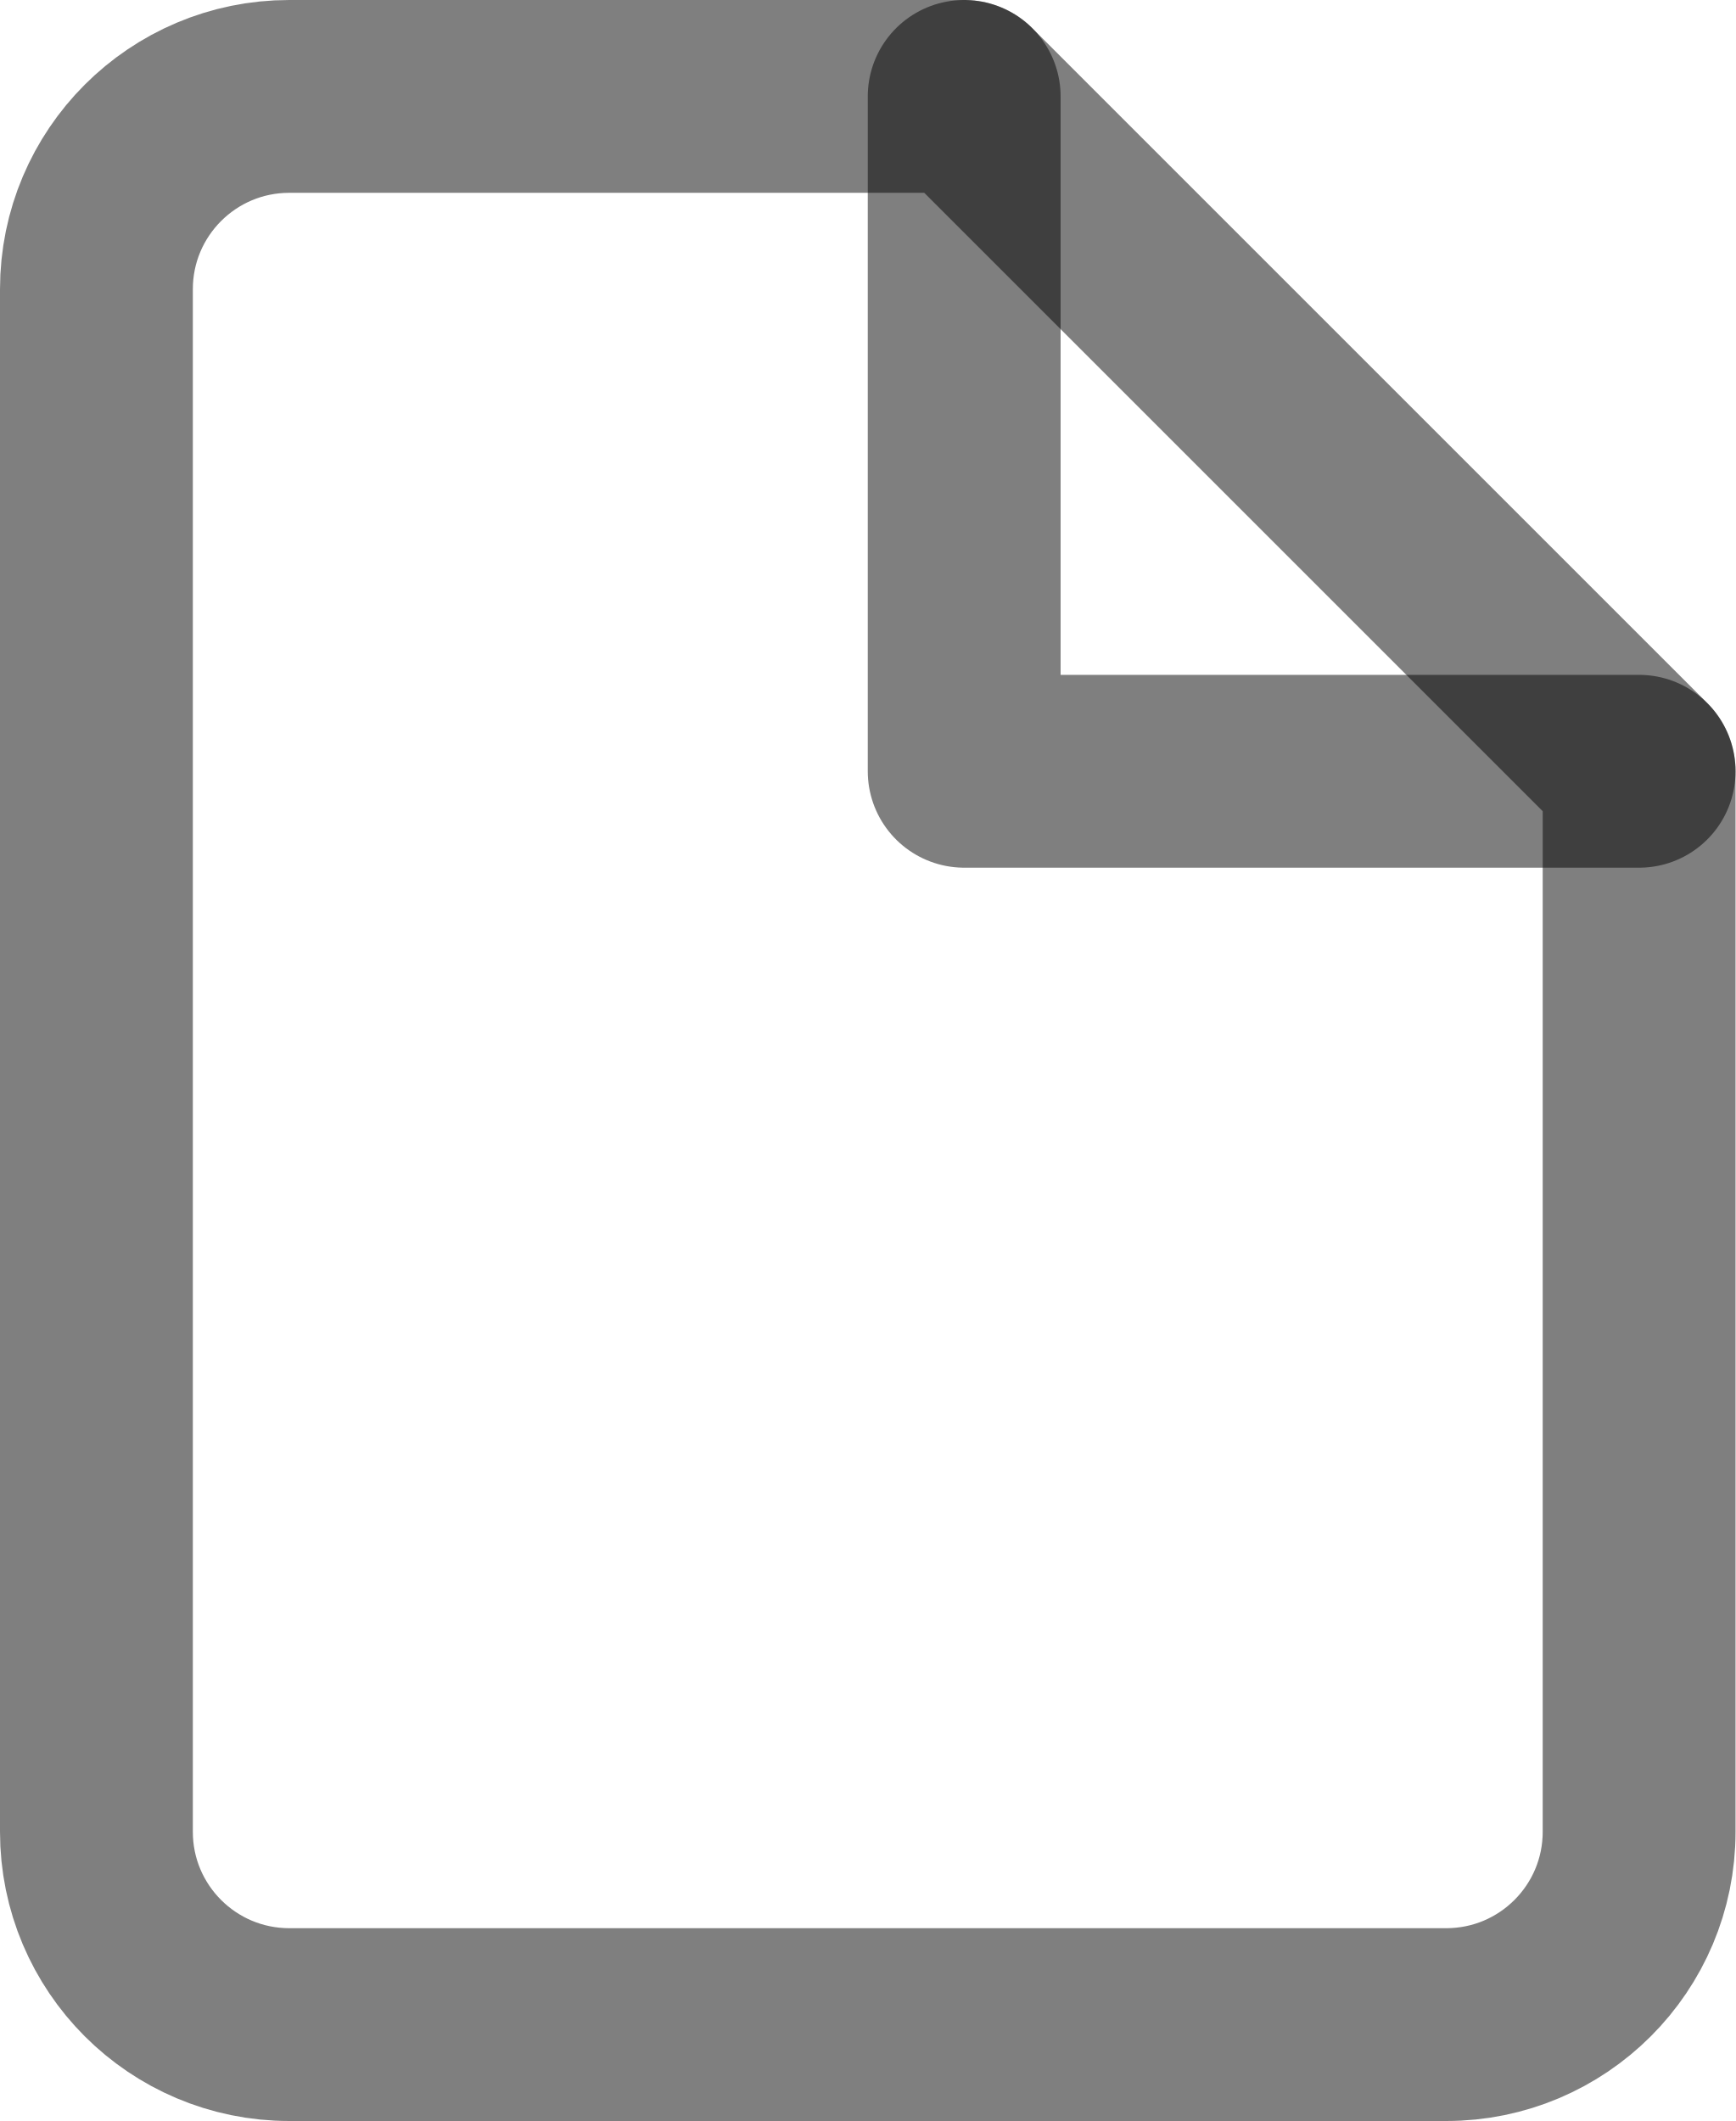
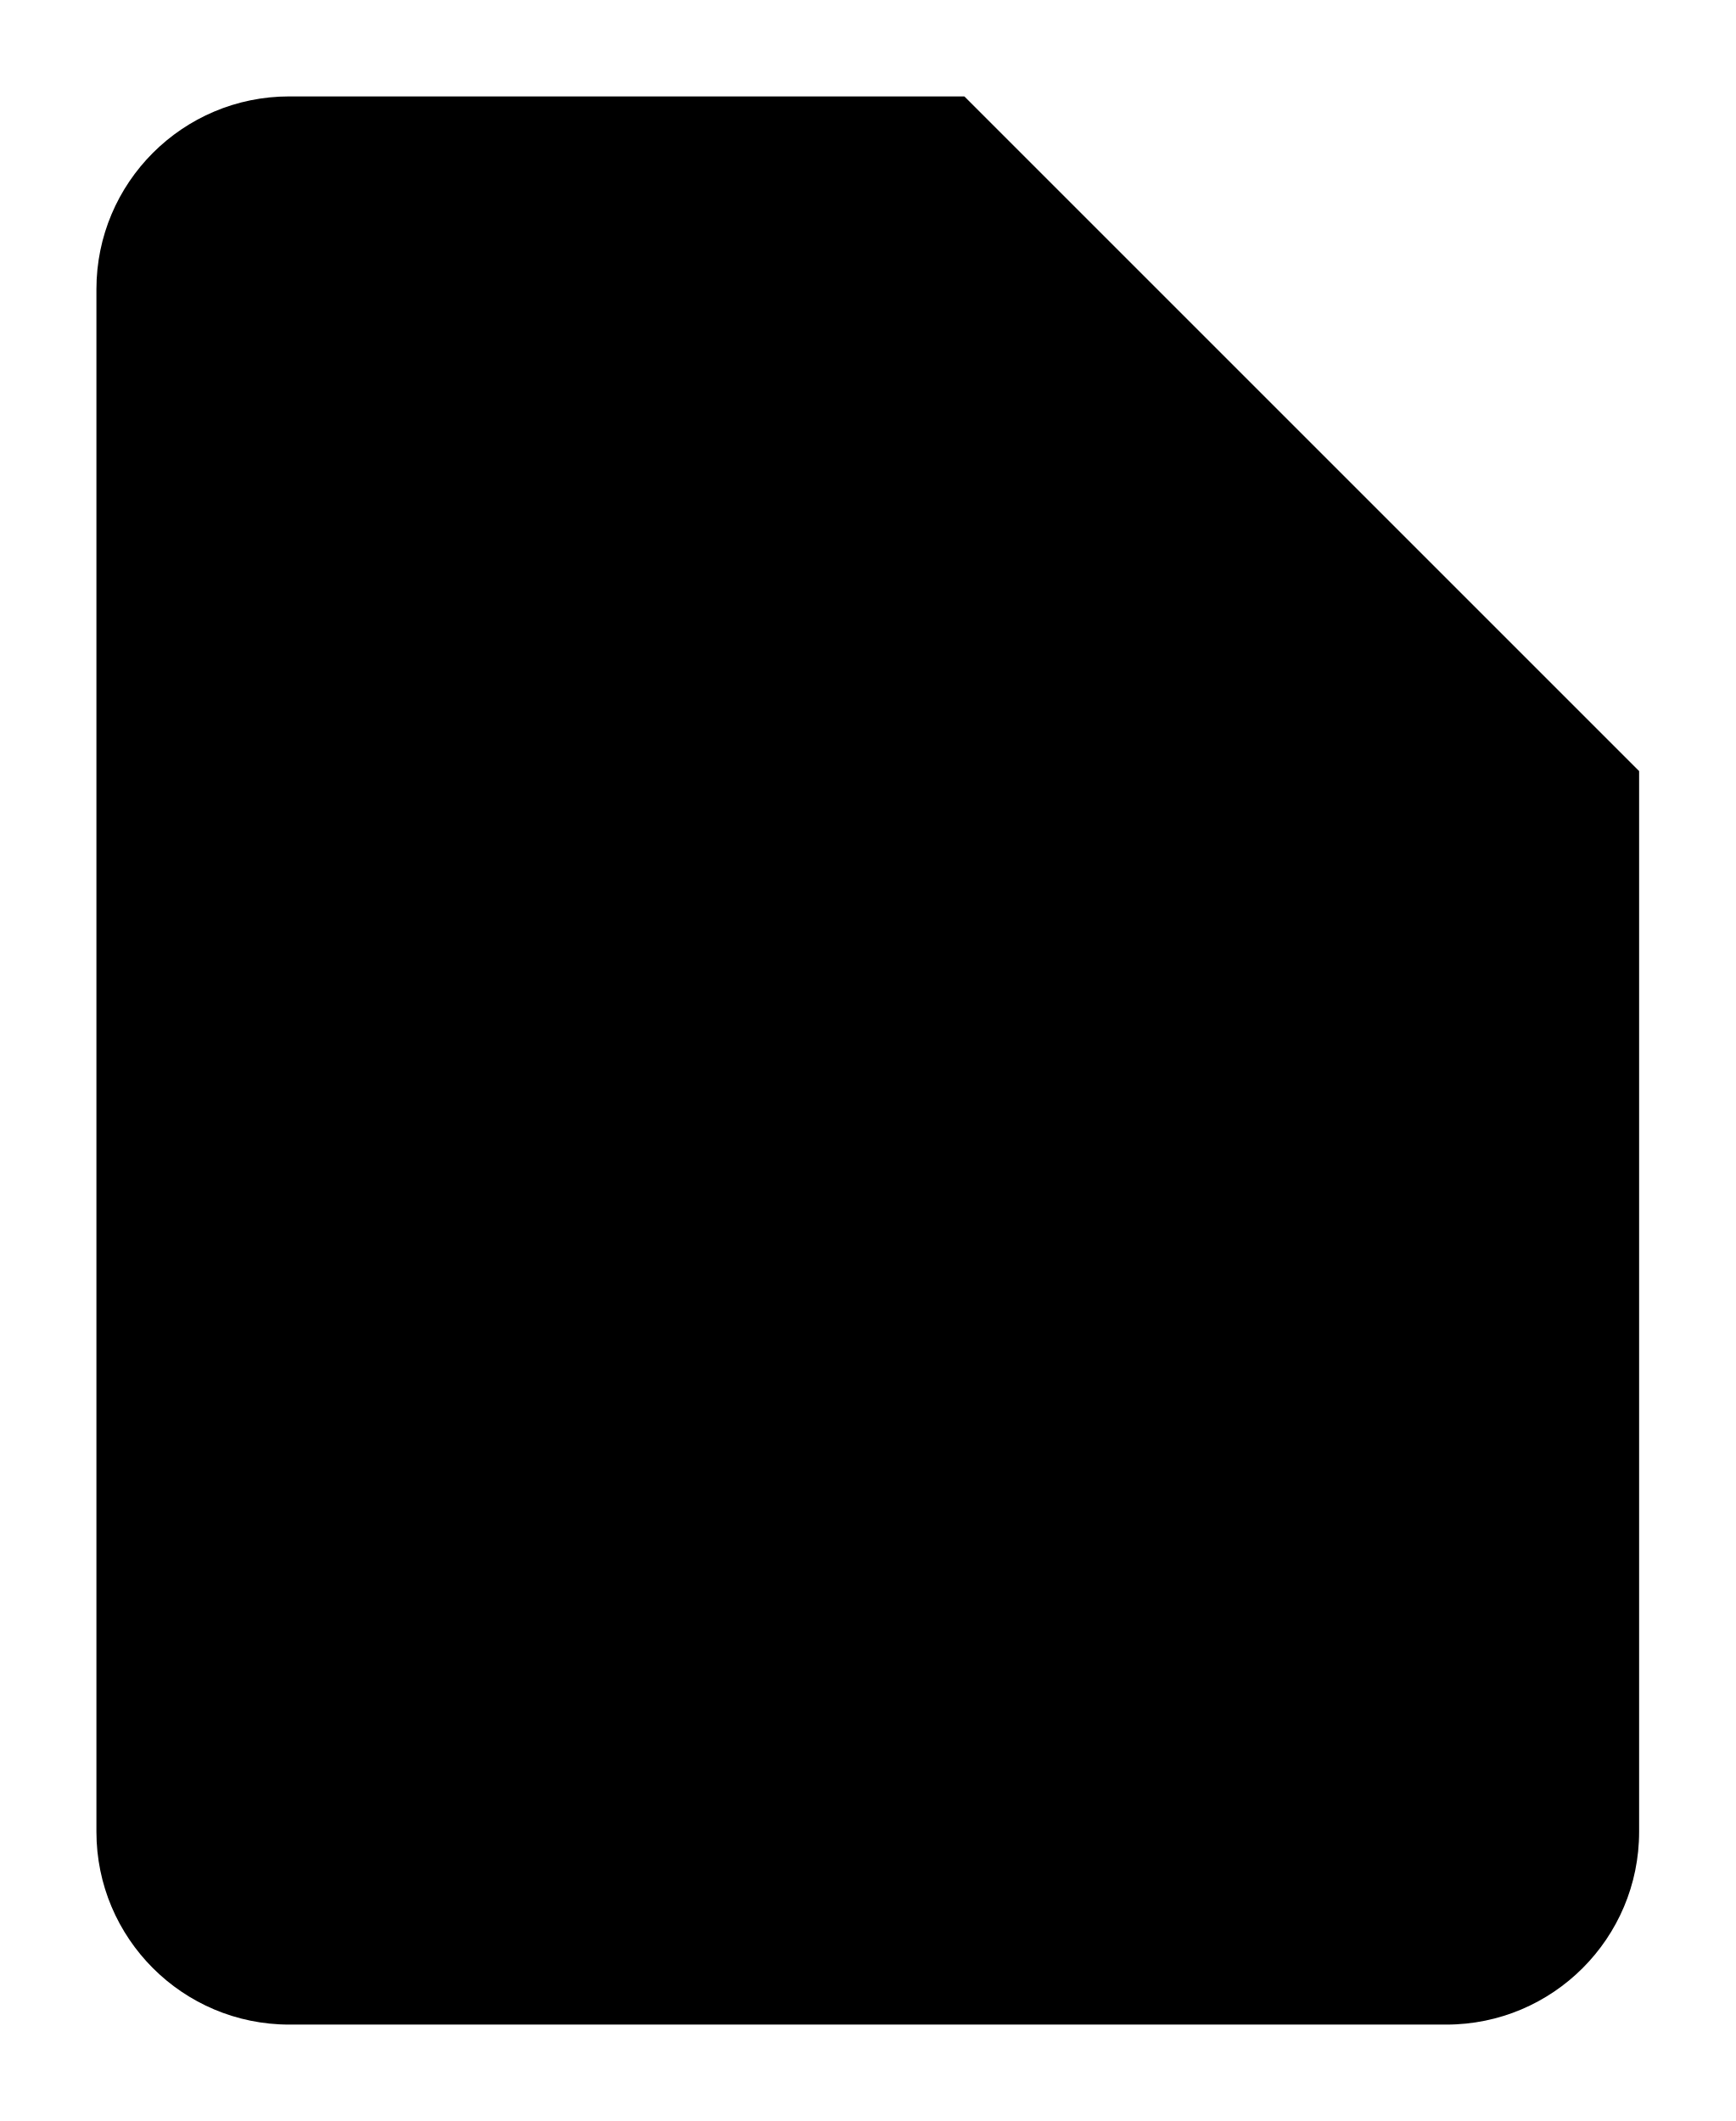
<svg xmlns="http://www.w3.org/2000/svg" width="27" height="33" viewBox="0 0 27 33">
  <defs>
-     <style>
-       .cls-1 {
-         fill: none;
-         stroke: rgba(0,0,0,0.5);
-         stroke-linecap: round;
-         stroke-linejoin: round;
-         stroke-width: 3px;
-       }
-     </style>
+     
  </defs>
  <g id="Icon_feather-file" data-name="Icon feather-file" transform="translate(-4.5 -1.5)">
    <path id="Path_36" data-name="Path 36" class="cls-1" d="M19.5,3H9A3,3,0,0,0,6,6V30a3,3,0,0,0,3,3H27a3,3,0,0,0,3-3V13.5Z" />
    <path id="Path_37" data-name="Path 37" class="cls-1" d="M19.5,3V13.5H30" />
  </g>
</svg>
